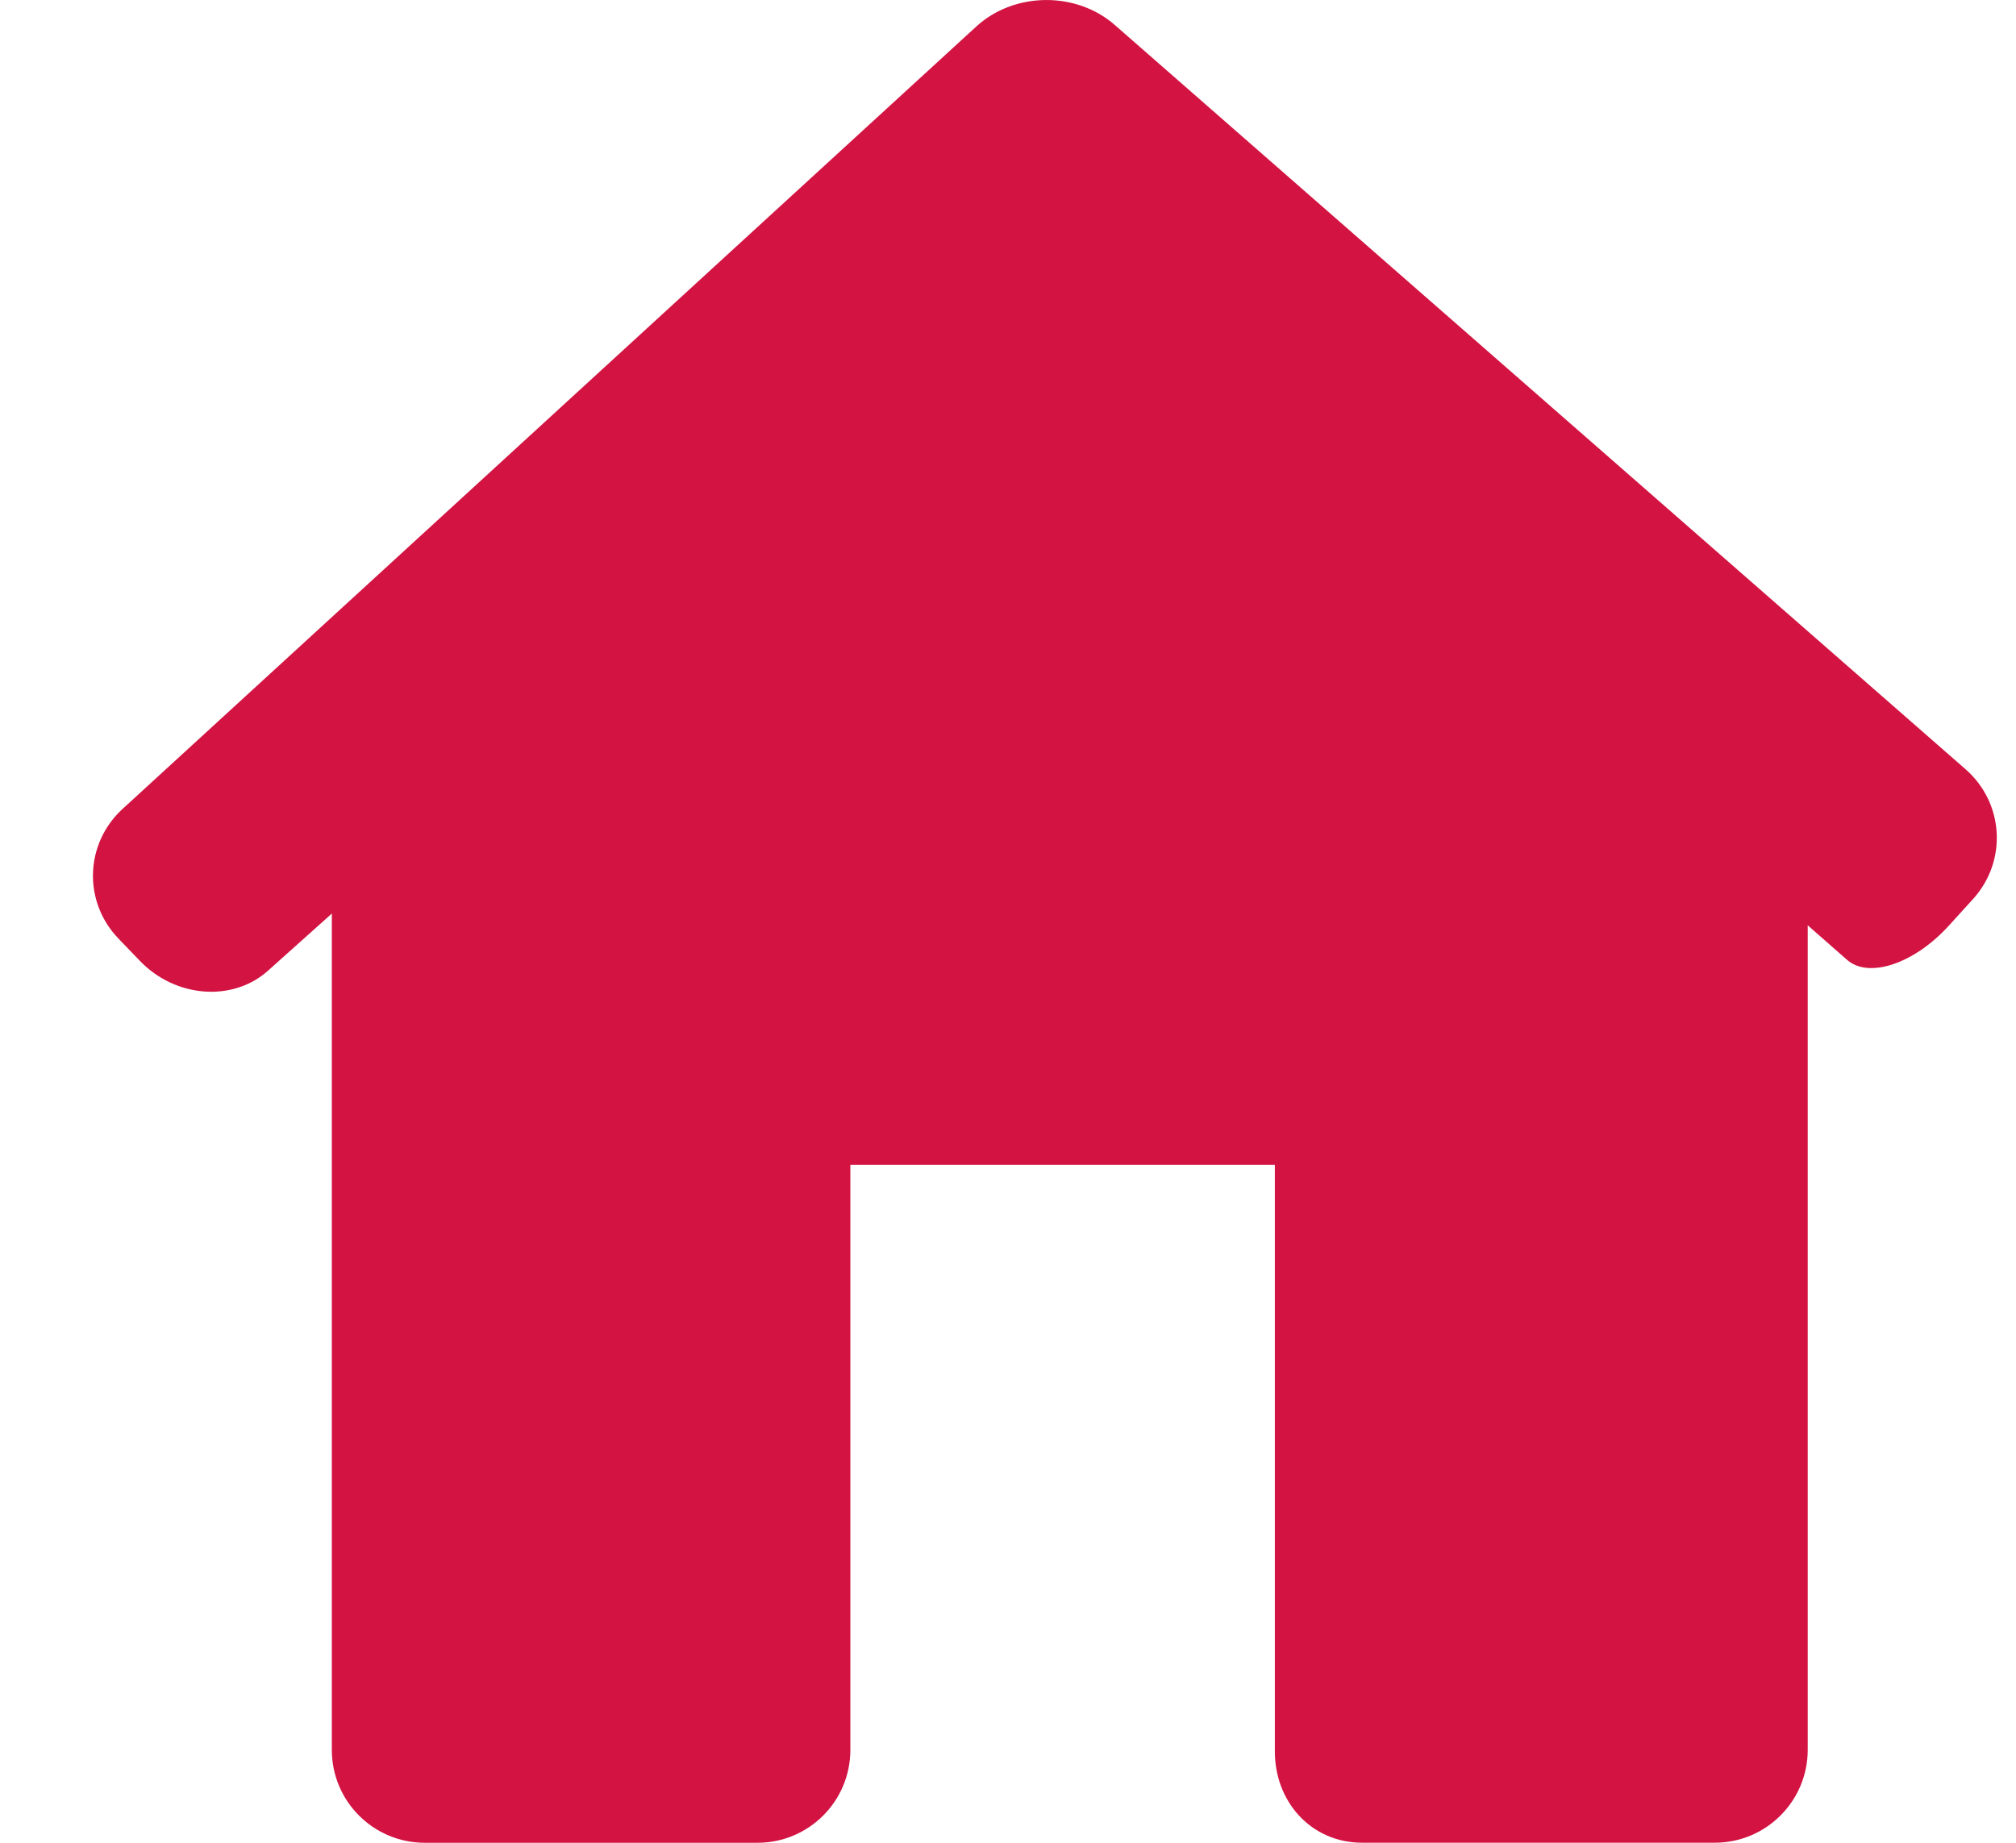
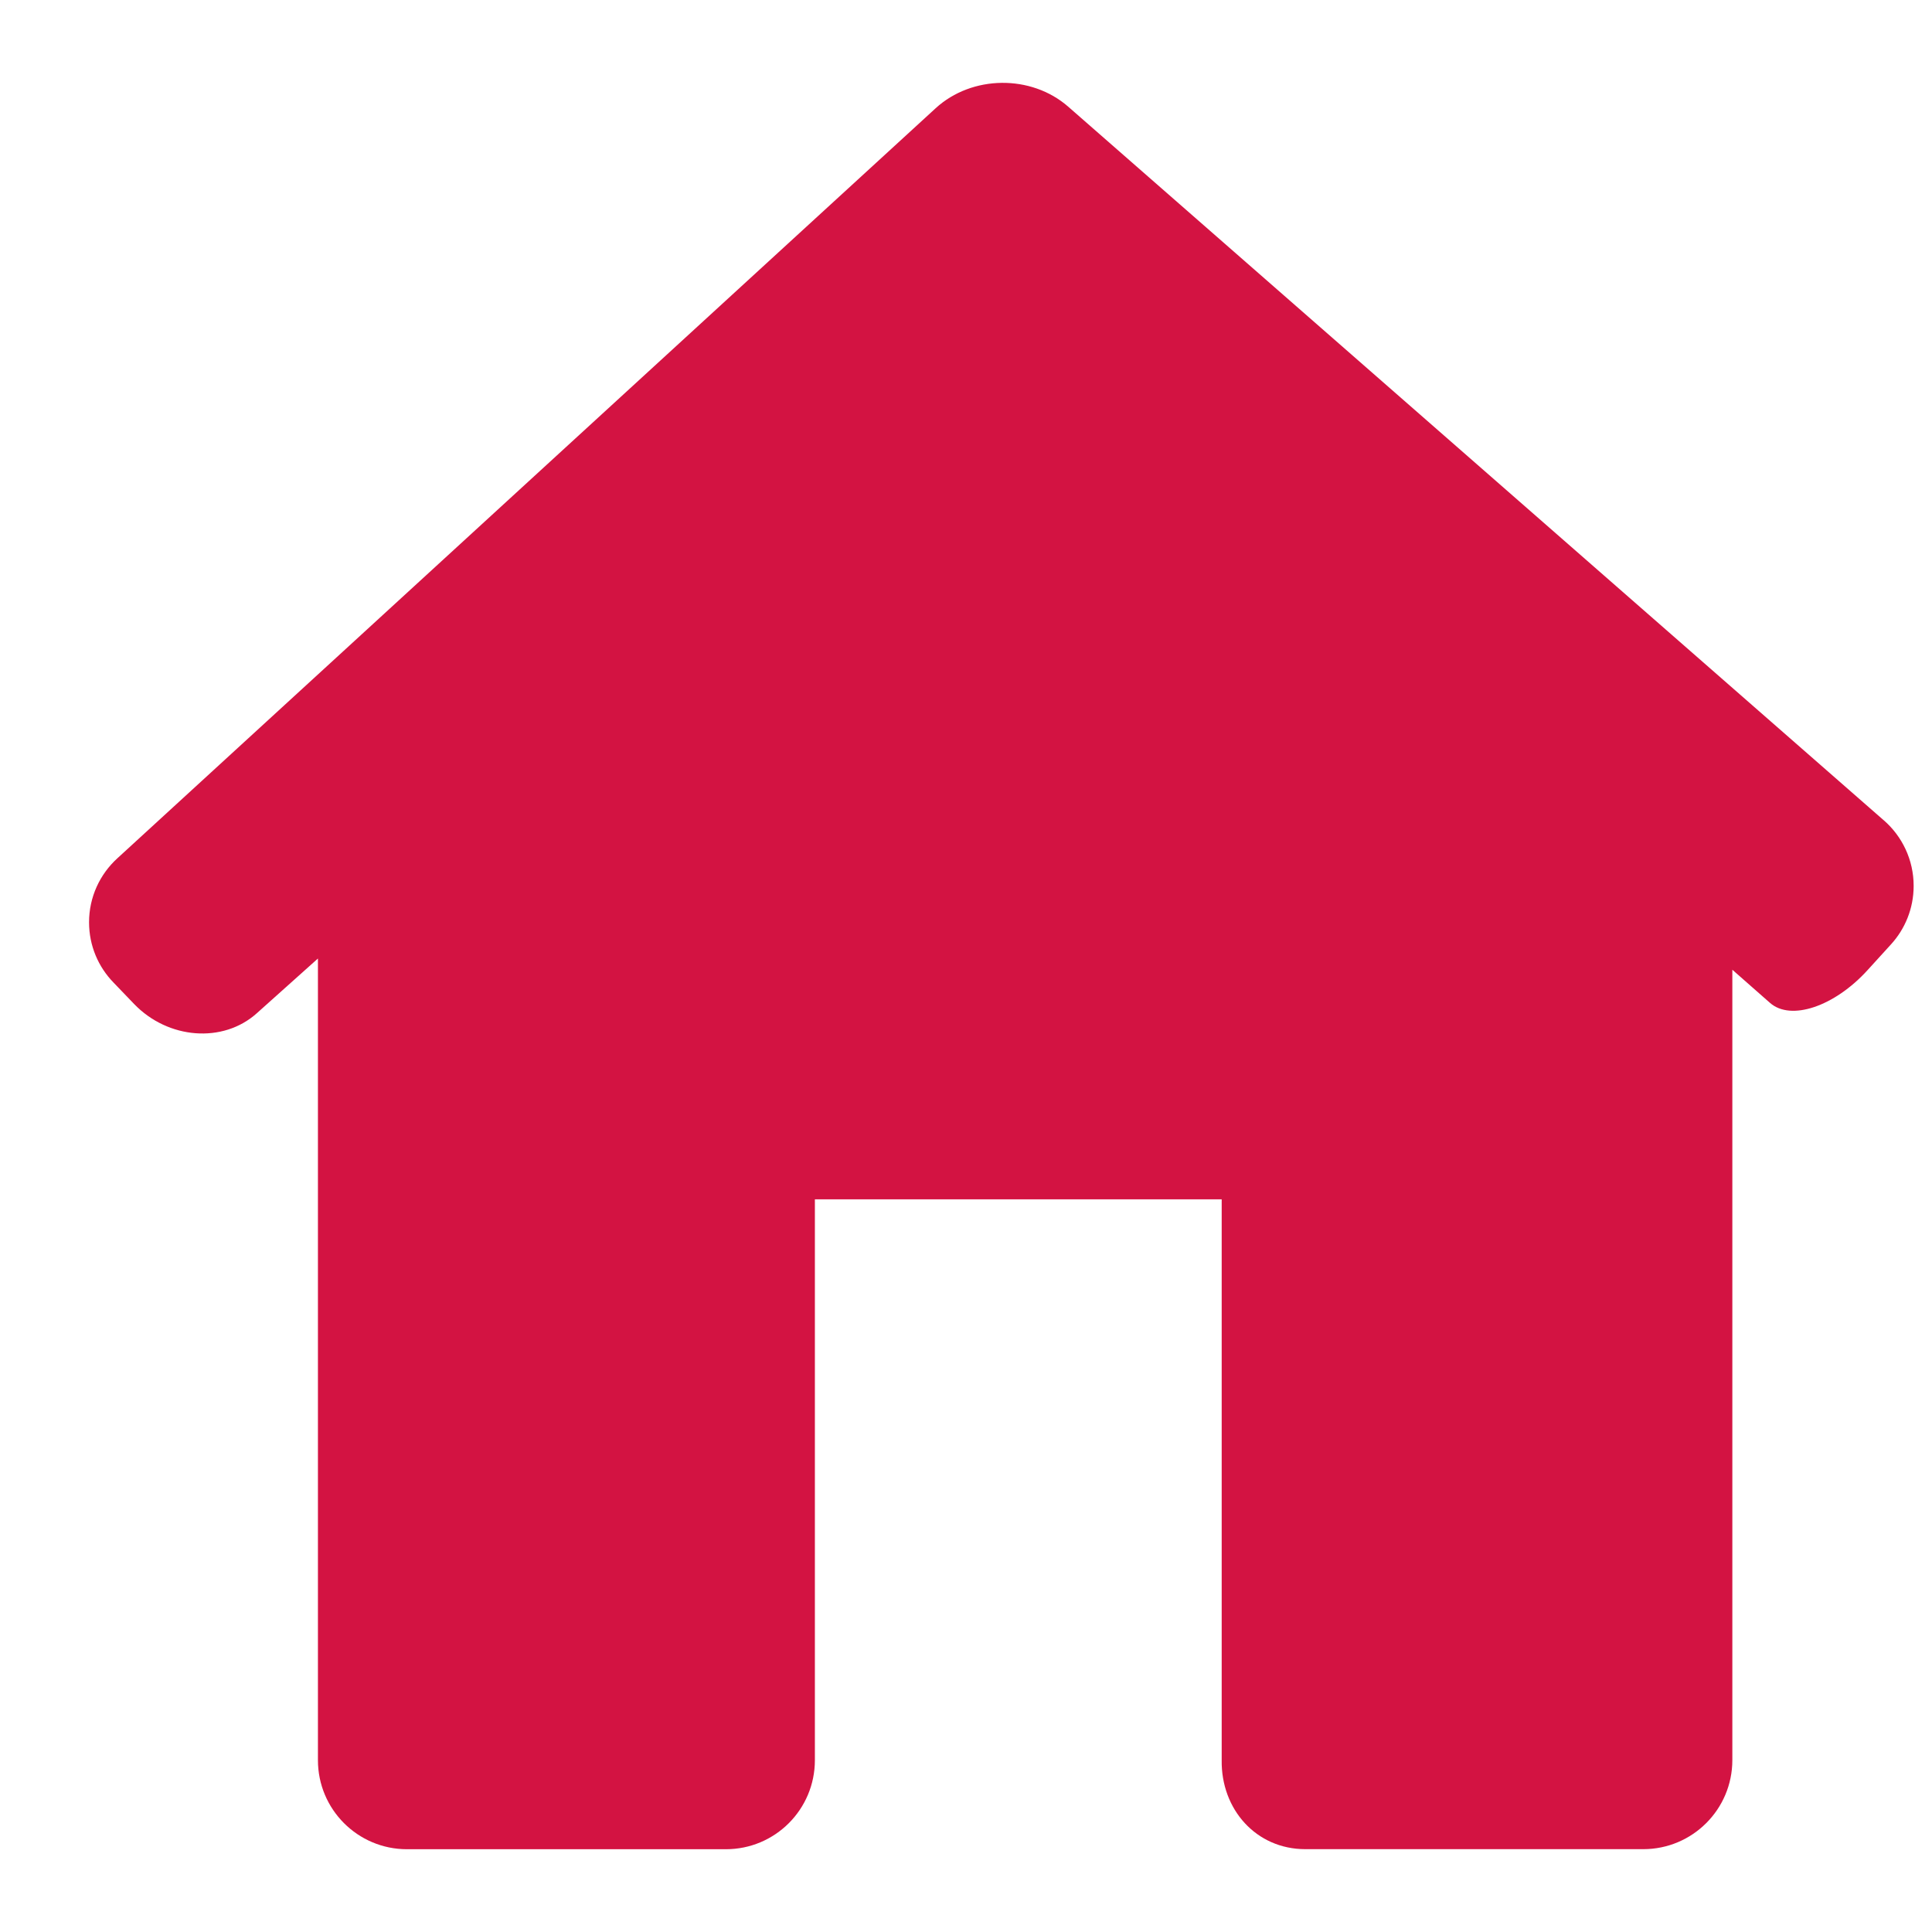
- <svg xmlns="http://www.w3.org/2000/svg" version="1.1" width="35" height="32" viewBox="0 0 35 32">
-   <path fill="#d31342" d="M34.253 15.613c0.599-0.659 0.541-1.669-0.129-2.255l-14.772-12.926c-0.671-0.586-1.745-0.574-2.402 0.028l-14.822 13.587c-0.656 0.602-0.689 1.611-0.071 2.252l0.372 0.387c0.617 0.642 1.613 0.718 2.224 0.17l1.108-0.992v14.523c0 0.891 0.722 1.613 1.612 1.613h5.778c0.89 0 1.612-0.721 1.612-1.613v-10.16h7.37v10.16c-0.013 0.89 0.624 1.612 1.515 1.612h6.123c0.89 0 1.613-0.722 1.613-1.613v-14.318c0 0 0.306 0.268 0.683 0.6s1.168 0.066 1.767-0.594l0.42-0.462z" />
+ <svg xmlns="http://www.w3.org/2000/svg" version="1.1" width="32" height="32" viewBox="0 0 32 32">
+   <path fill="#d31342" d="M31.317 15.646c0.235-0.255 0.379-0.598 0.379-0.973 0-0.434-0.192-0.823-0.495-1.087l-0.002-0.001-13.506-11.818c-0.613-0.536-1.595-0.525-2.196 0.026l-13.552 12.422c-0.289 0.263-0.47 0.641-0.47 1.061 0 0.388 0.154 0.74 0.405 0.998l-0-0 0.34 0.354c0.564 0.587 1.475 0.656 2.033 0.155l1.013-0.907v13.278c0 0.815 0.66 1.475 1.474 1.475h5.283c0.814 0 1.474-0.659 1.474-1.475v-9.289h6.738v9.289c-0.012 0.814 0.57 1.474 1.385 1.474h5.598c0.814 0 1.475-0.66 1.475-1.475v-13.091l0.624 0.549c0.345 0.304 1.068 0.060 1.616-0.543l0.384-0.422z" />
</svg>
